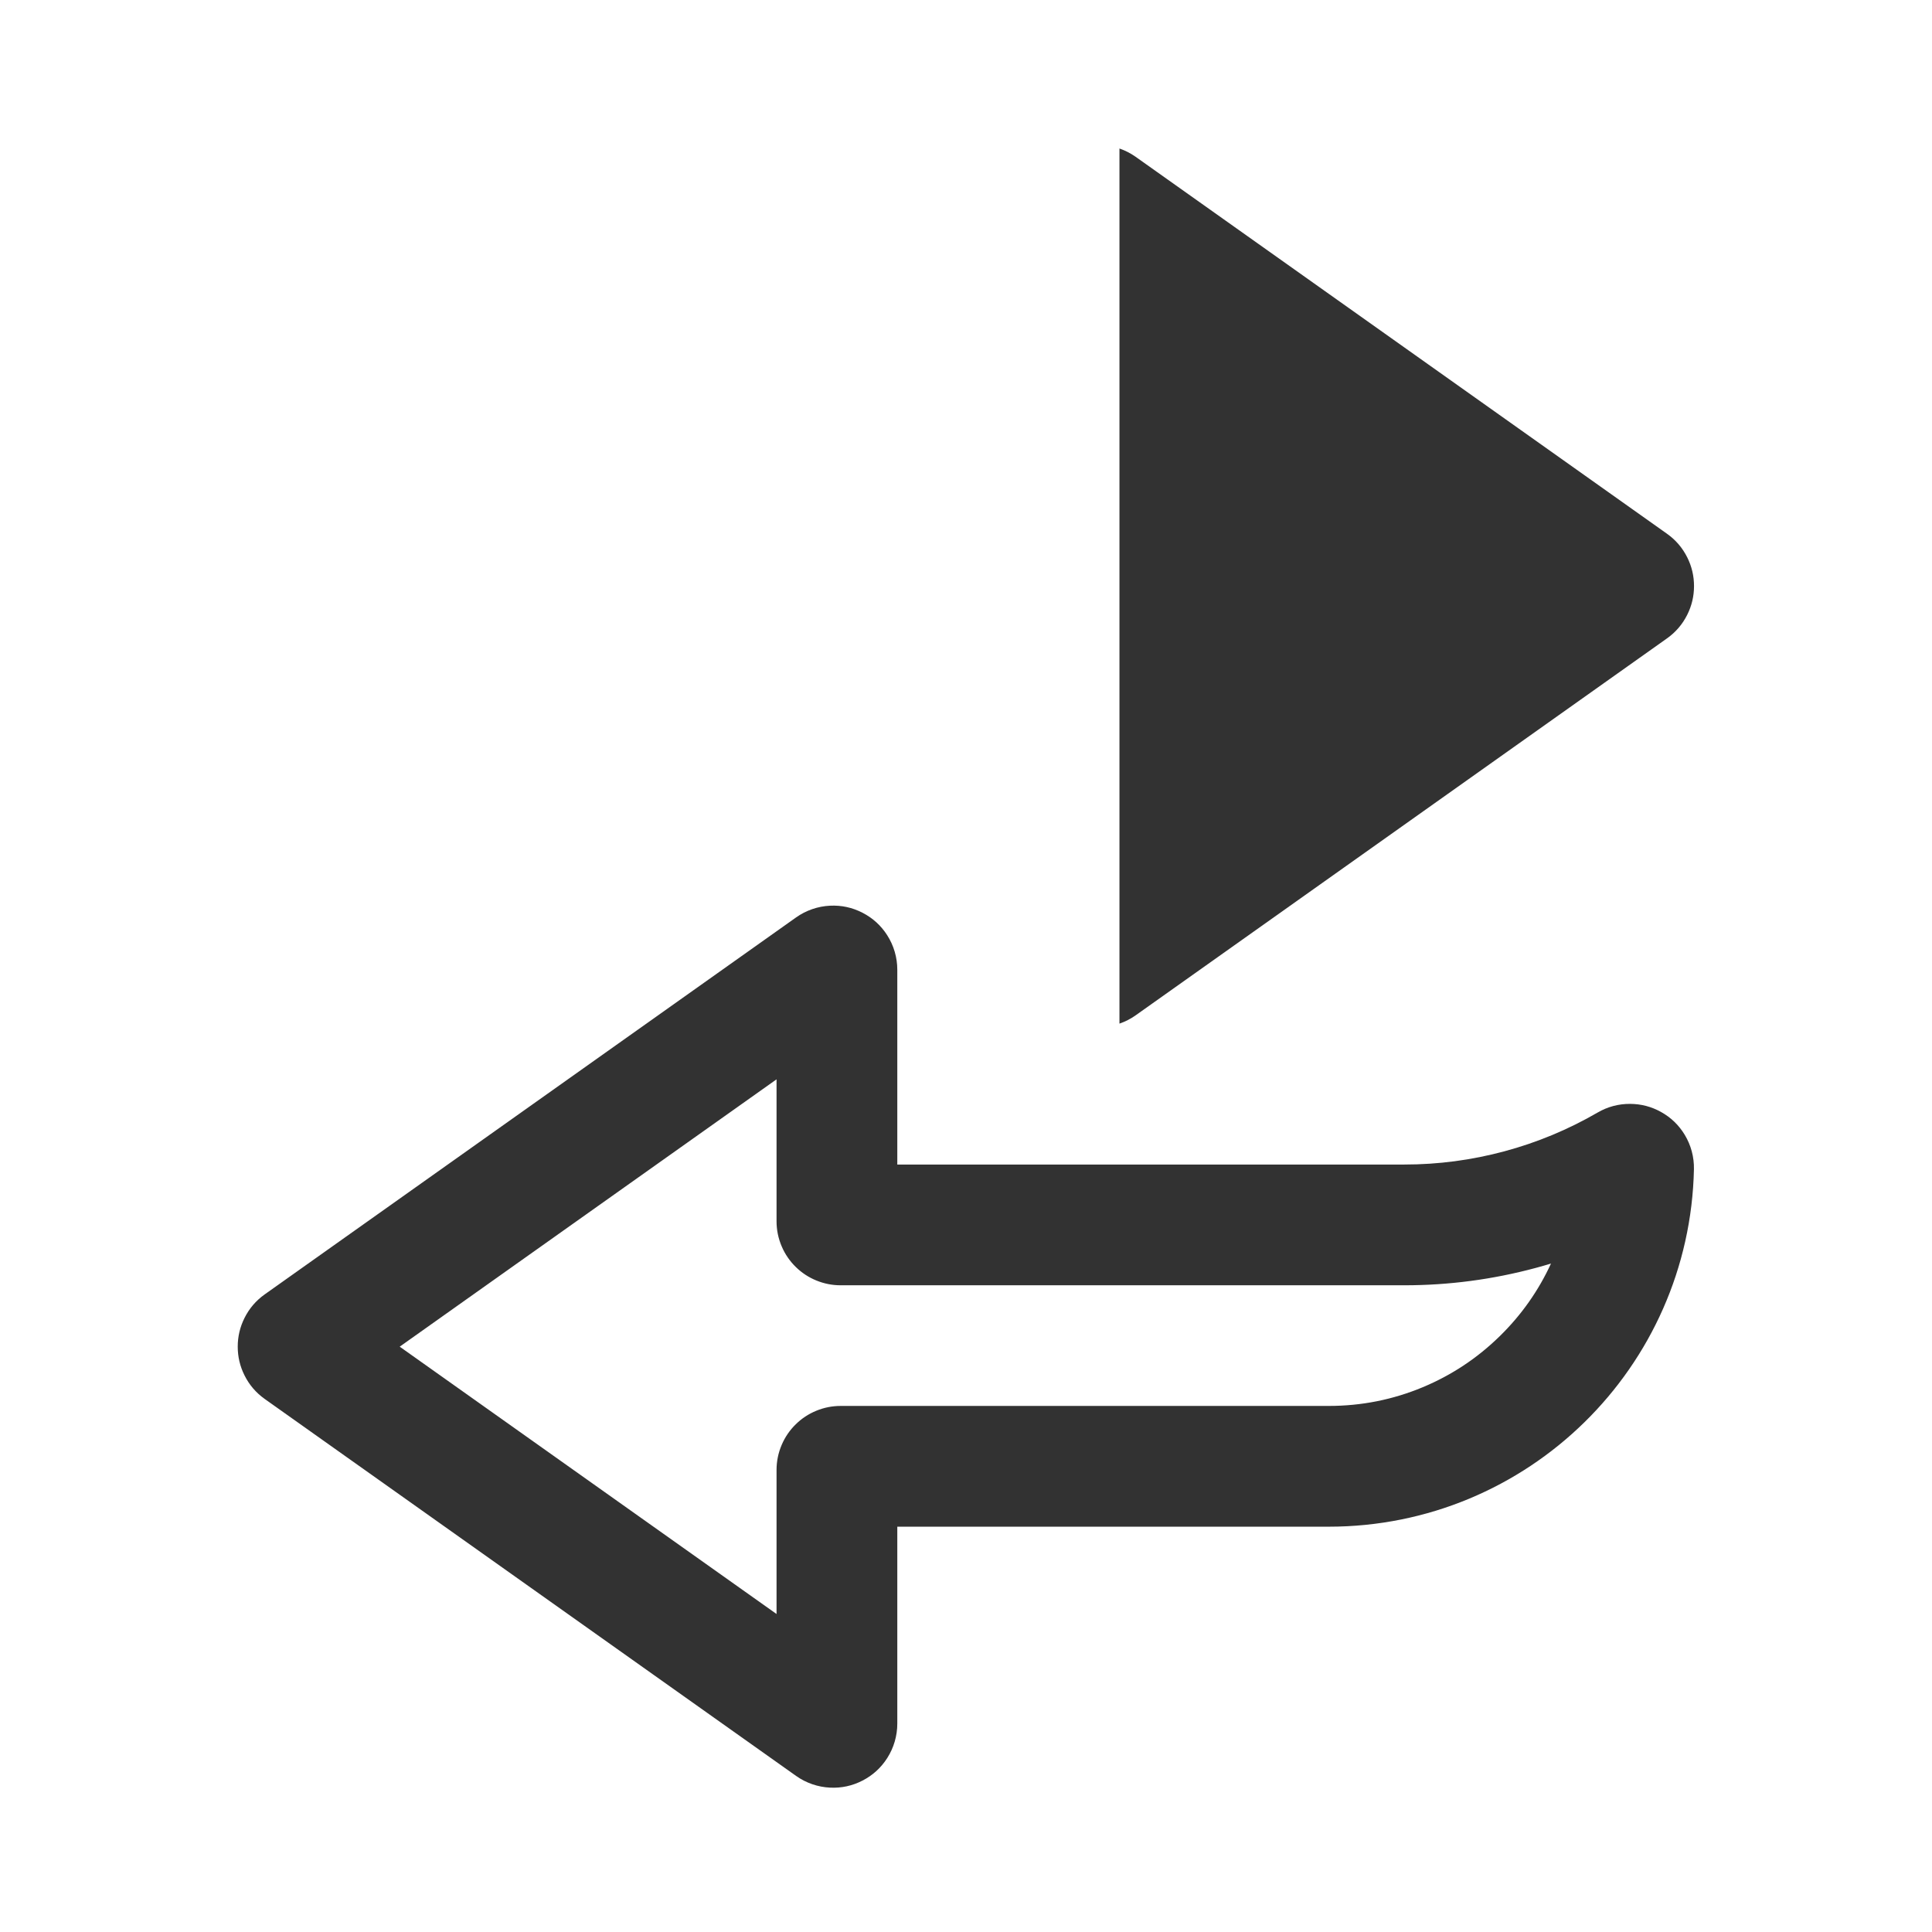
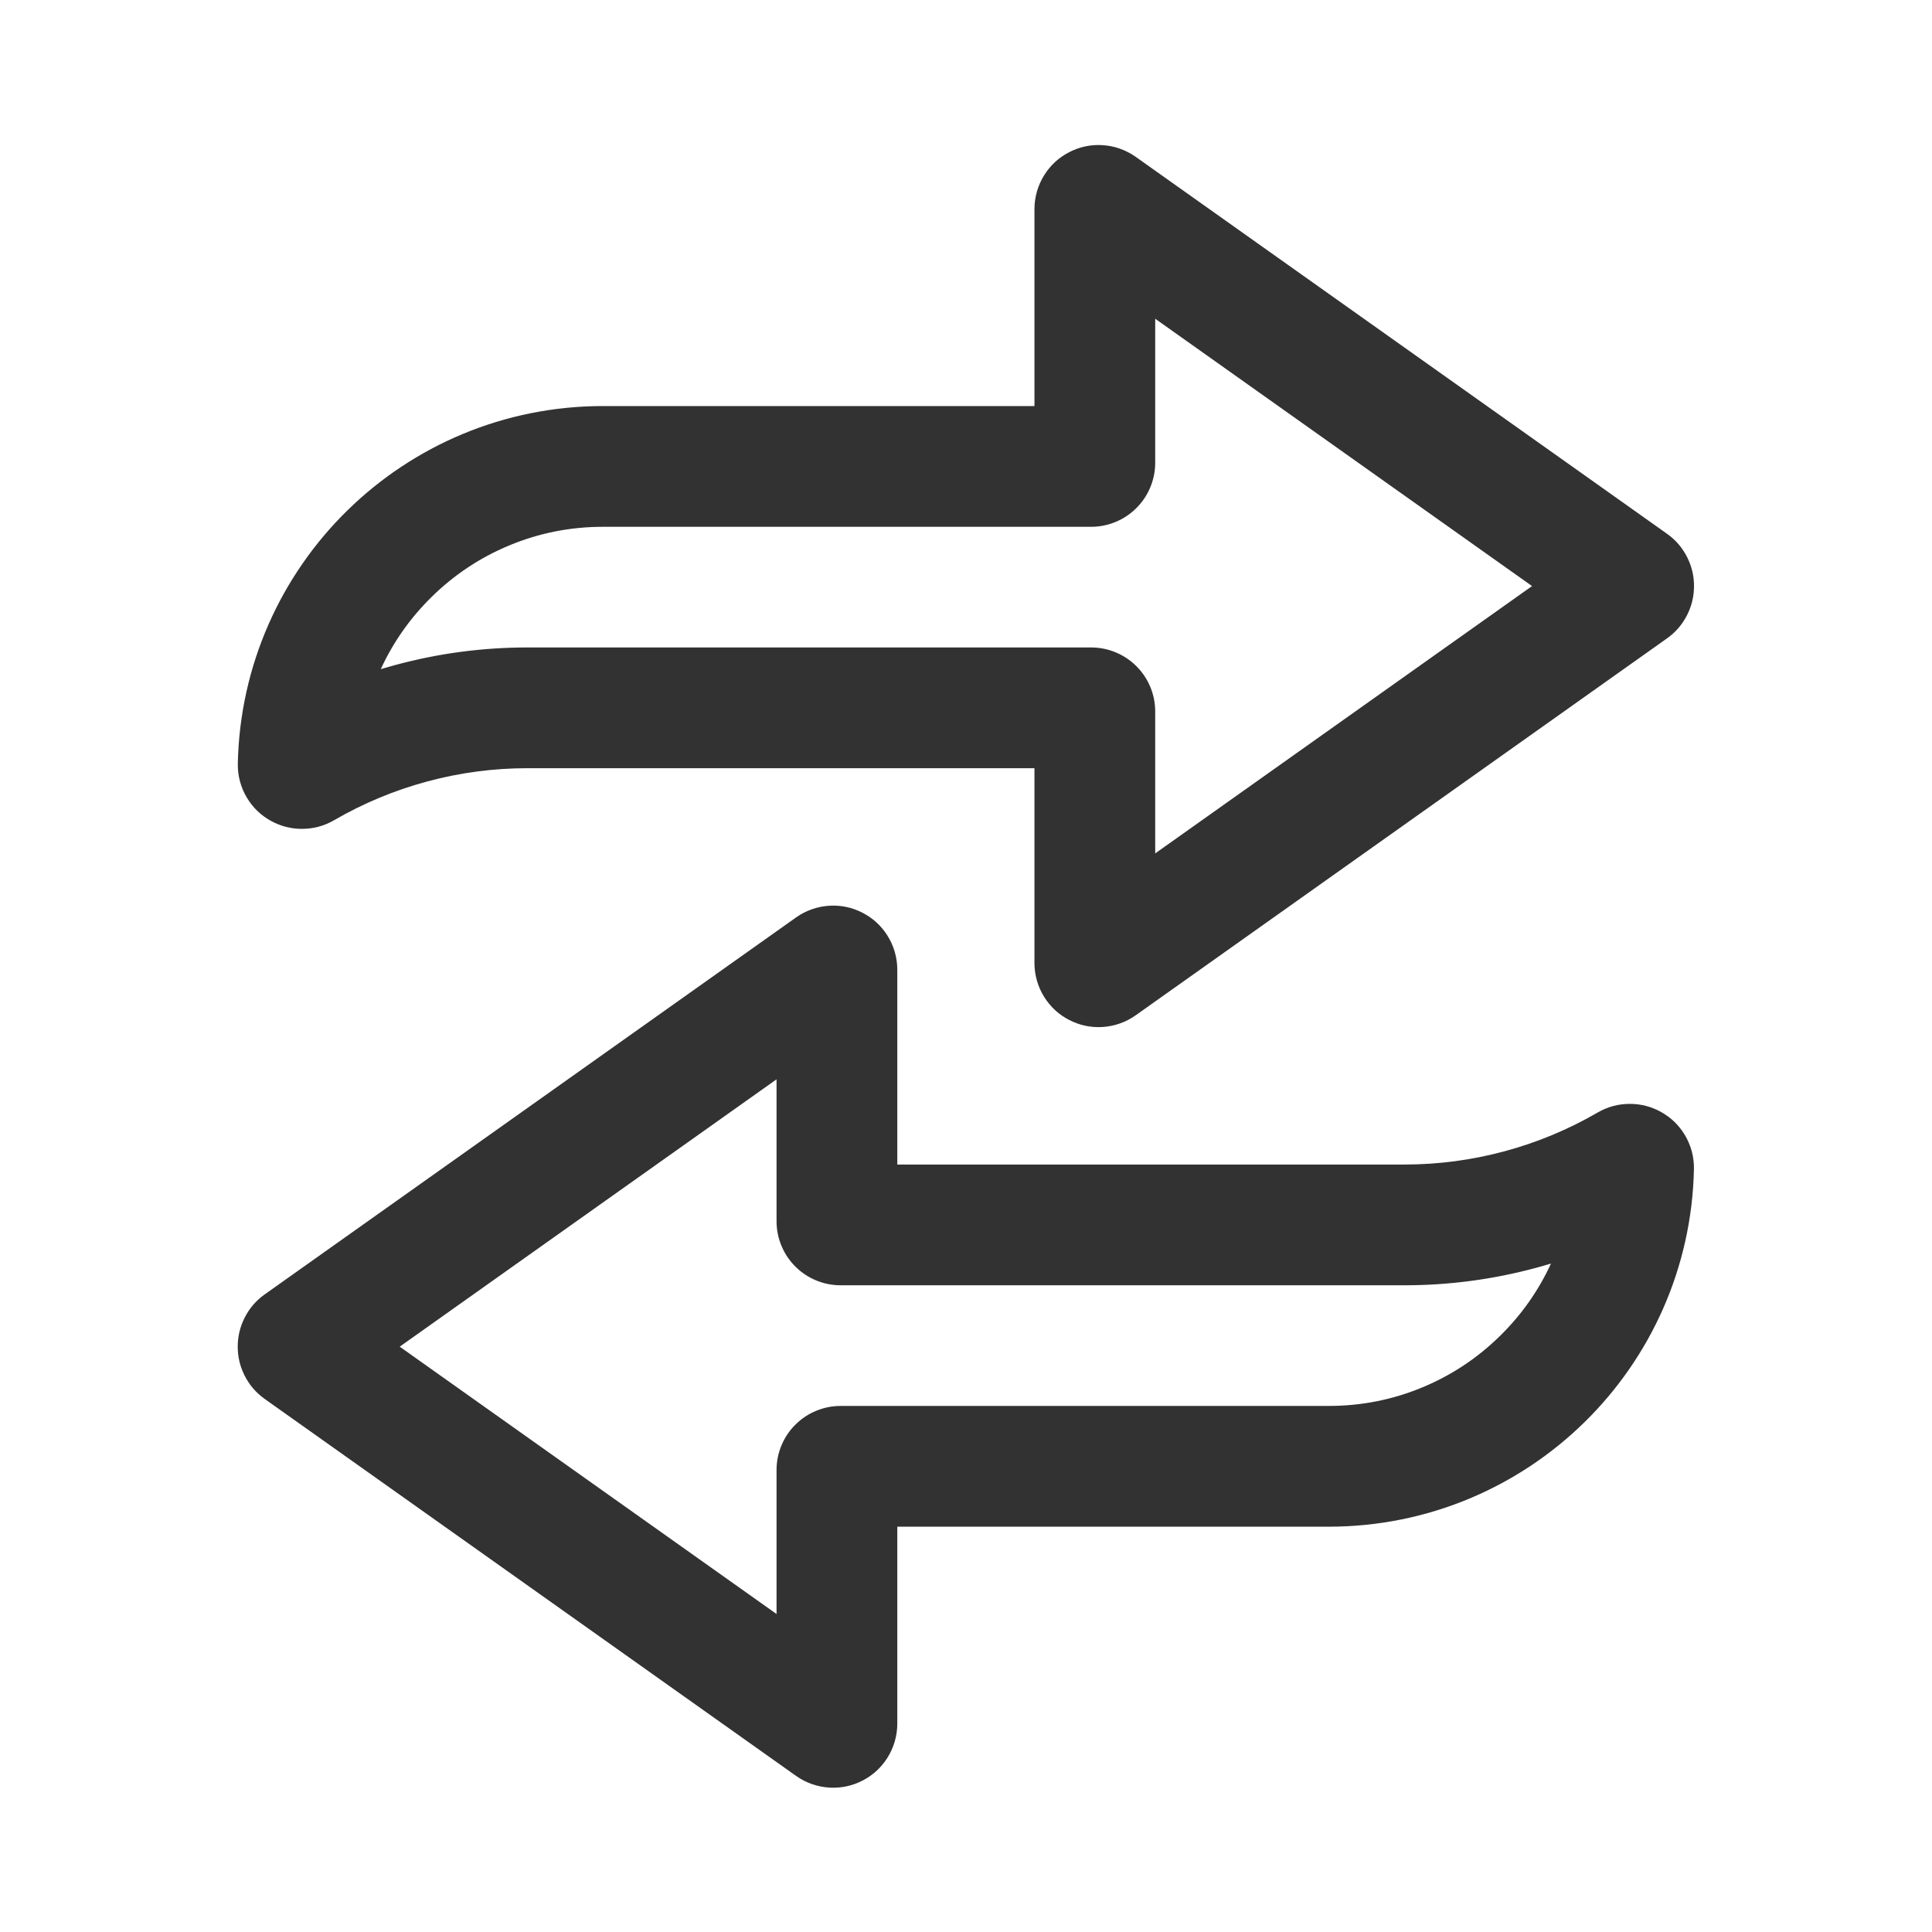
<svg xmlns="http://www.w3.org/2000/svg" fill="none" version="1.1" width="1024" height="1024" viewBox="0 0 1024 1024">
  <defs>
    <clipPath id="master_svg0_0_127">
      <rect x="0" y="0" width="1024" height="1024" rx="0" />
    </clipPath>
  </defs>
  <g clip-path="url(#master_svg0_0_127)">
    <rect x="0" y="0" width="1024" height="1024" rx="0" fill="#FFFFFF" fill-opacity="1" />
    <g>
      <g>
-         <path d="M593.335,542.543Q597.959,540.952,601.955,538.117L883.537,338.36Q890.475,333.438,894.275,325.837Q897.864,318.659,897.864,310.629Q897.864,302.599,894.275,295.422Q890.475,287.821,883.537,282.898L601.955,83.14Q597.959,80.306,593.335,78.715Q588.791,77.***REMOVED***,583.992,76.91Q574.832,76.451,566.676,80.665Q558.519,84.879,553.595,92.615Q551.014,96.669,549.66,101.28Q548.282,105.972,548.282,110.871L548.282,215.217L319.619,215.217Q300.11,215.217,281.129,219.049Q262.601,222.79,245.159,230.062Q228.043,237.197,212.563,247.485Q197.247,257.665,184.096,270.555Q170.953,283.438,160.47,298.541Q149.885,313.789,142.409,330.732Q134.796,347.984,130.678,366.381Q126.46,385.221,126.046,404.647Q125.943,409.488,127.193,414.***REMOVED***Q128.43,418.774,130.896,422.868Q135.566,430.623,143.491,435.026Q151.132,439.272,159.874,439.311Q169.109,439.352,177.11,434.714Q200.45,421.***REMOVED***,226.504,414.***REMOVED***Q252.569,407.164,279.562,407.164L548.282,407.164L548.282,442.775L548.282,510.387Q548.282,515.286,549.66,519.978Q551.014,524.589,553.594,528.642Q558.519,536.379,566.675,540.593Q574.832,544.807,583.992,544.348Q588.791,544.107,593.335,542.543ZM612.282,452.322L612.282,442.775L612.282,377.125Q612.282,370.***REMOVED***,609.543,363.76Q606.884,357.548,602.046,352.827Q597.302,348.198,591.163,345.691Q584.976,343.164,578.286,343.164L279.562,343.164Q244.112,343.164,209.88,352.372Q205.823,353.463,201.816,354.675Q211.762,333.054,228.895,316.261Q246.79,298.721,269.786,289.134Q293.572,279.217,319.619,279.217L578.275,279.217Q585.031,279.217,591.272,276.639Q597.372,274.12,602.086,269.502Q606.878,264.807,609.525,258.647Q612.282,252.23,612.282,245.239L612.282,168.936L812.015,310.629L612.282,452.322Z" fill-rule="evenodd" fill="#323232" fill-opacity="1" />
+         <path d="M593.335,542.543Q597.959,540.952,601.955,538.117L883.537,338.36Q890.475,333.438,894.275,325.837Q897.864,318.659,897.864,310.629Q897.864,302.599,894.275,295.422Q890.475,287.821,883.537,282.898L601.955,83.14Q597.959,80.306,593.335,78.715Q588.791,77.151,583.992,76.91Q574.832,76.451,566.676,80.665Q558.519,84.879,553.595,92.615Q551.014,96.669,549.66,101.28Q548.282,105.972,548.282,110.871L548.282,215.217L319.619,215.217Q300.11,215.217,281.129,219.049Q262.601,222.79,245.159,230.062Q228.043,237.197,212.563,247.485Q197.247,257.665,184.096,270.555Q170.953,283.438,160.47,298.541Q149.885,313.789,142.409,330.732Q134.796,347.984,130.678,366.381Q126.46,385.221,126.046,404.647Q125.943,409.488,127.193,414.156Q128.43,418.774,130.896,422.868Q135.566,430.623,143.491,435.026Q151.132,439.272,159.874,439.311Q169.109,439.352,177.11,434.714Q200.45,421.183,226.504,414.175Q252.569,407.164,279.562,407.164L548.282,407.164L548.282,442.775L548.282,510.387Q548.282,515.286,549.66,519.978Q551.014,524.589,553.594,528.642Q558.519,536.379,566.675,540.593Q574.832,544.807,583.992,544.348Q588.791,544.107,593.335,542.543ZM612.282,452.322L612.282,442.775L612.282,377.125Q612.282,370.157,609.543,363.76Q606.884,357.548,602.046,352.827Q597.302,348.198,591.163,345.691Q584.976,343.164,578.286,343.164L279.562,343.164Q244.112,343.164,209.88,352.372Q205.823,353.463,201.816,354.675Q211.762,333.054,228.895,316.261Q246.79,298.721,269.786,289.134Q293.572,279.217,319.619,279.217L578.275,279.217Q585.031,279.217,591.272,276.639Q597.372,274.12,602.086,269.502Q606.878,264.807,609.525,258.647Q612.282,252.23,612.282,245.239L612.282,168.936L812.015,310.629L612.282,452.322Z" fill-rule="evenodd" fill="#323232" fill-opacity="1" />
      </g>
      <g transform="matrix(-1,0,0,-1,1731.729,1831.045)">
        <path d="M1301.197,1349.197Q1305.821,1347.606,1309.817,1344.771L1591.399,1145.014Q1598.337,1140.092,1602.137,1132.491Q1605.726,1125.313,1605.726,1117.283Q1605.726,1109.253,1602.137,1102.076Q1598.337,1094.475,1591.399,1089.552L1309.817,889.795Q1305.821,886.96,1301.197,885.369Q1296.653,883.806,1291.854,883.565Q1282.694,883.105,1274.538,887.319Q1266.381,891.533,1261.457,899.27Q1258.876,903.324,1257.522,907.934Q1256.144,912.626,1256.144,917.526L1256.144,1021.871L1027.481,1021.871Q1007.972,1021.871,988.991,1025.703Q970.463,1029.444,953.021,1036.716Q935.905,1043.851,920.425,1054.139Q905.109,1064.319,891.958,1077.209Q878.815,1090.092,868.332,1105.195Q857.748,1120.443,850.272,1137.386Q842.659,1154.638,838.54,1173.035Q834.322,1191.875,833.909,1211.301Q833.806,1216.142,835.056,1220.81Q836.292,1225.428,838.758,1229.522Q843.428,1237.277,851.353,1241.68Q858.995,1245.926,867.736,1245.965Q876.972,1246.006,884.972,1241.368Q908.312,1227.837,934.366,1220.829Q960.432,1213.818,987.424,1213.818L1256.144,1213.818L1256.144,1249.429L1256.144,1317.041Q1256.144,1321.94,1257.522,1326.632Q1258.876,1331.243,1261.456,1335.296Q1266.381,1343.033,1274.537,1347.247Q1282.694,1351.461,1291.854,1351.002Q1296.653,1350.761,1301.197,1349.197ZM1320.144,1258.976L1320.144,1249.429L1320.144,1183.779Q1320.144,1176.811,1317.405,1170.414Q1314.746,1164.202,1309.908,1159.481Q1305.164,1154.852,1299.025,1152.345Q1292.838,1149.818,1286.148,1149.818L987.424,1149.818Q951.975,1149.818,917.742,1159.026Q913.685,1160.117,909.678,1161.329Q919.625,1139.708,936.758,1122.915Q954.652,1105.375,977.648,1095.788Q1001.434,1085.871,1027.481,1085.871L1286.137,1085.871Q1292.893,1085.871,1299.134,1083.293Q1305.234,1080.774,1309.948,1076.156Q1314.74,1071.461,1317.387,1065.301Q1320.144,1058.884,1320.144,1051.893L1320.144,975.591L1519.877,1117.283L1320.144,1258.976Z" fill-rule="evenodd" fill="#323232" fill-opacity="1" />
      </g>
    </g>
  </g>
</svg>
